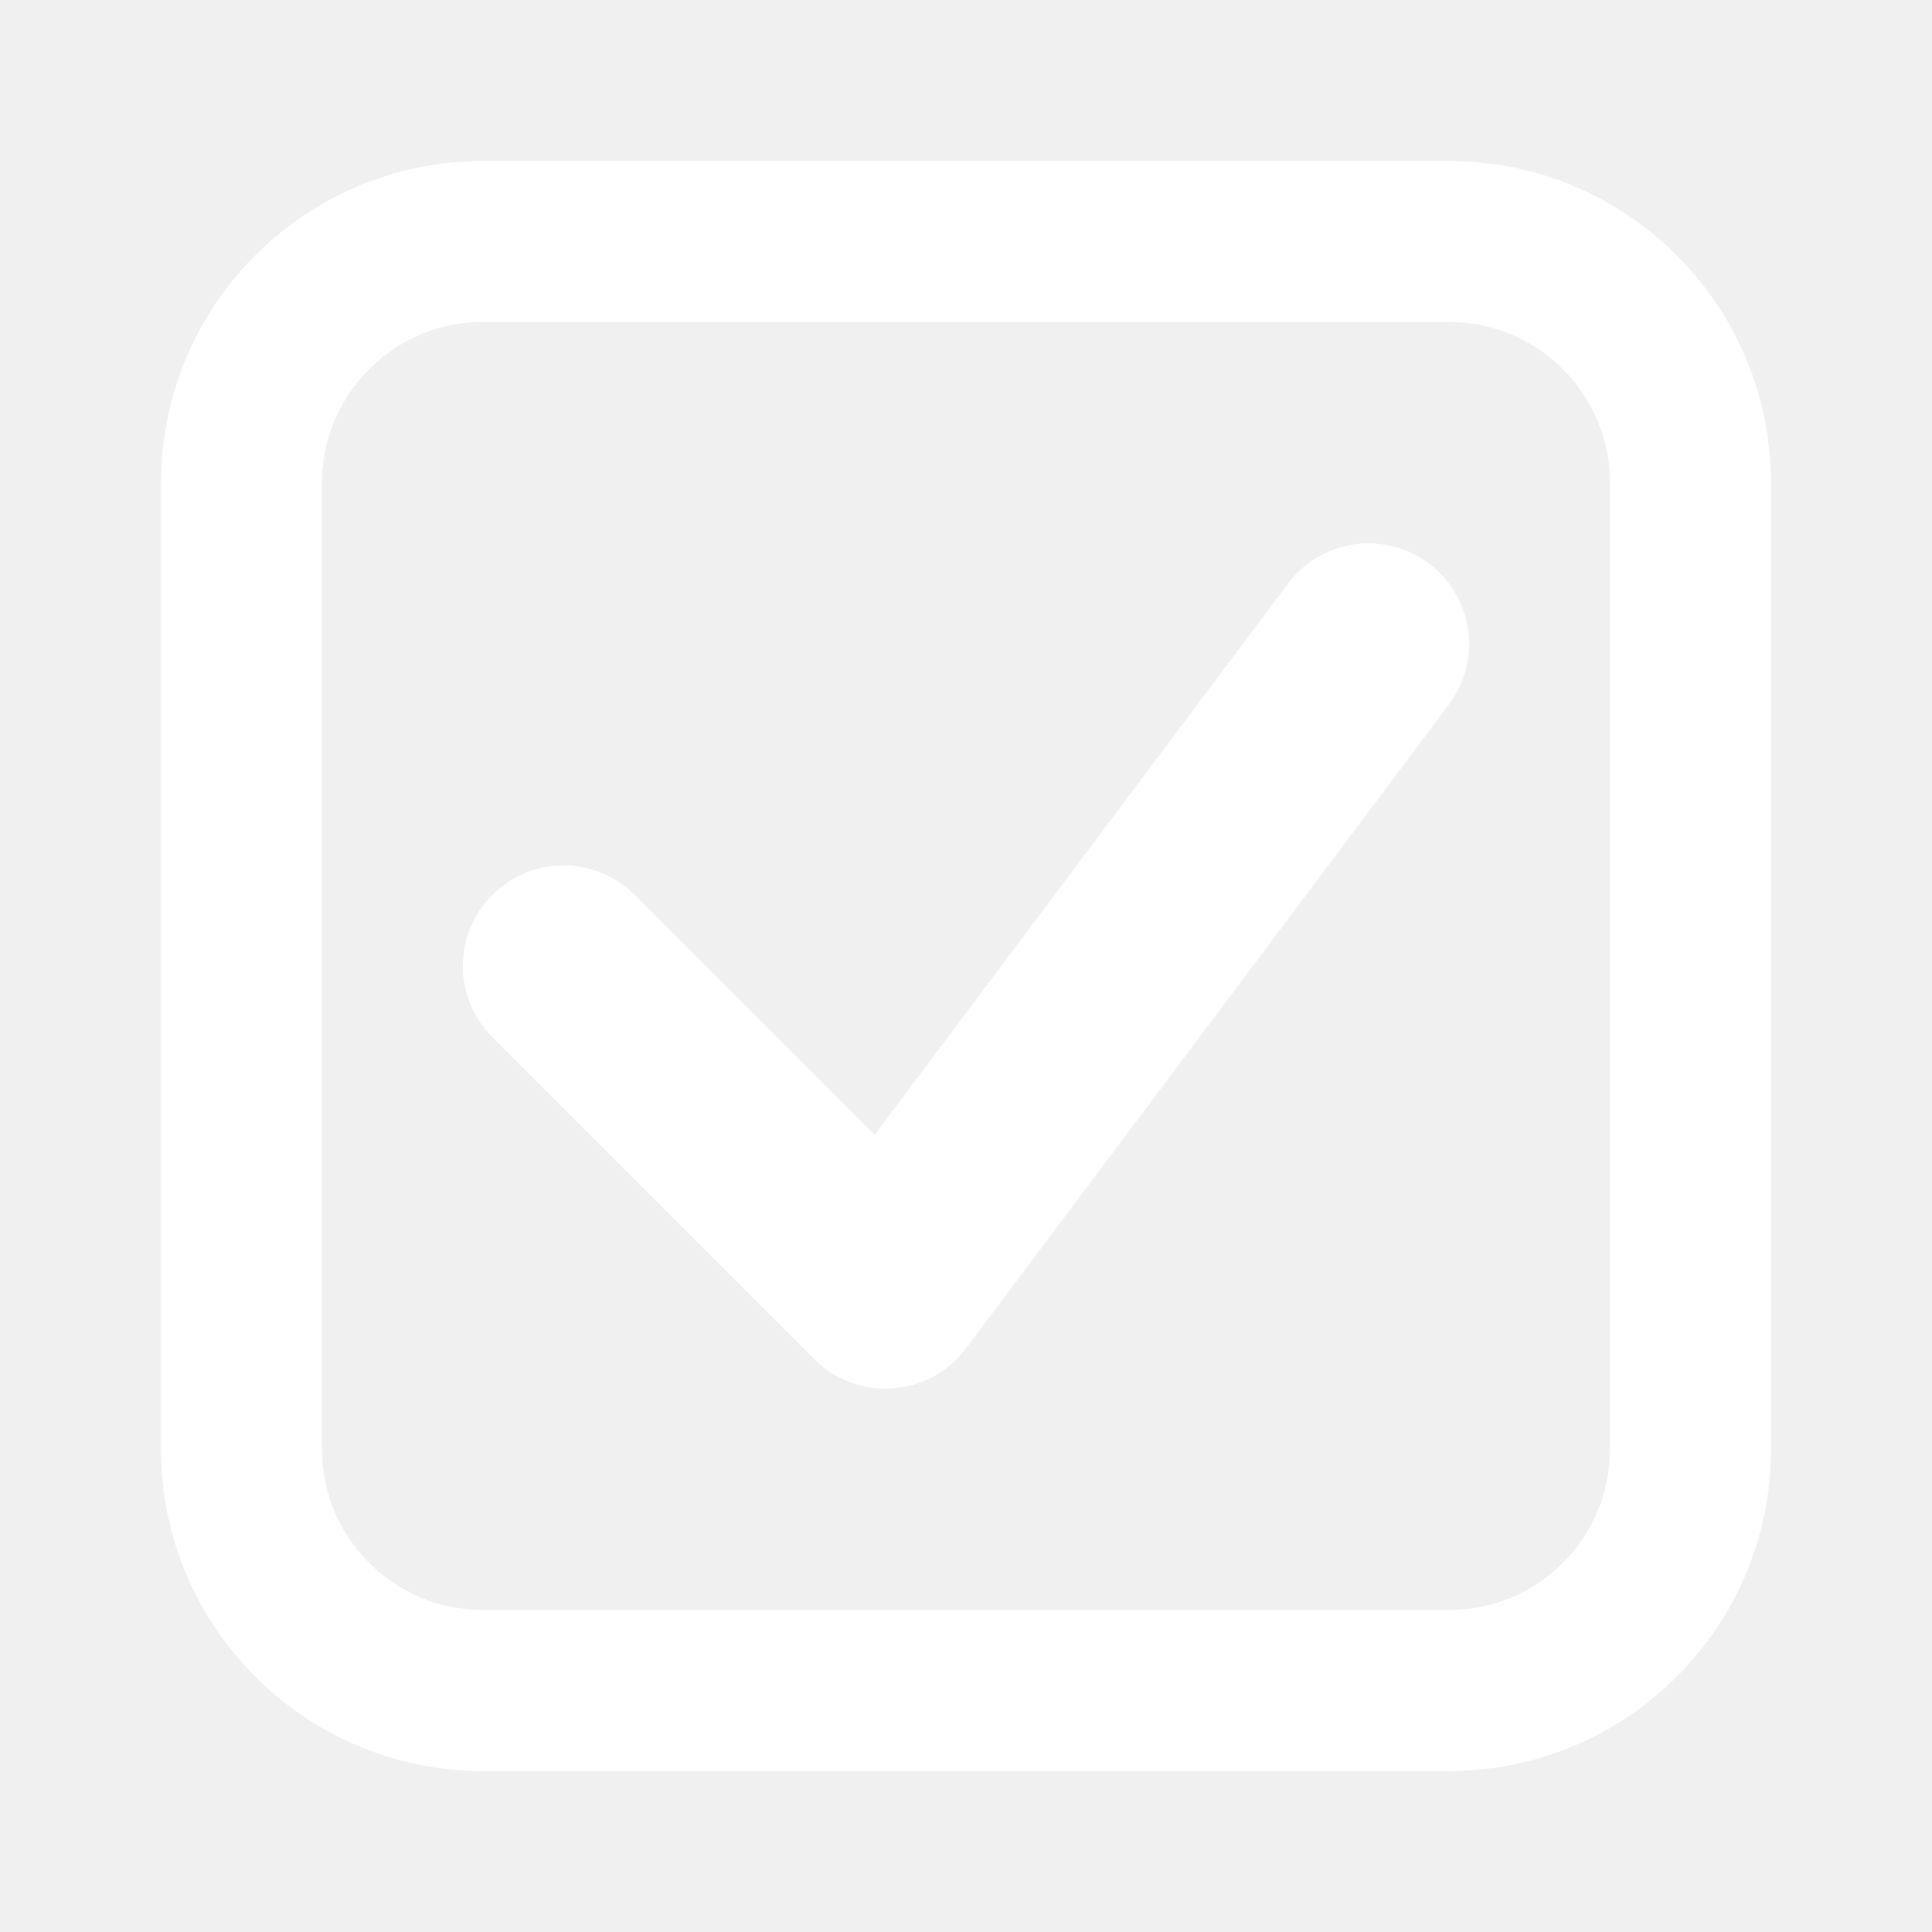
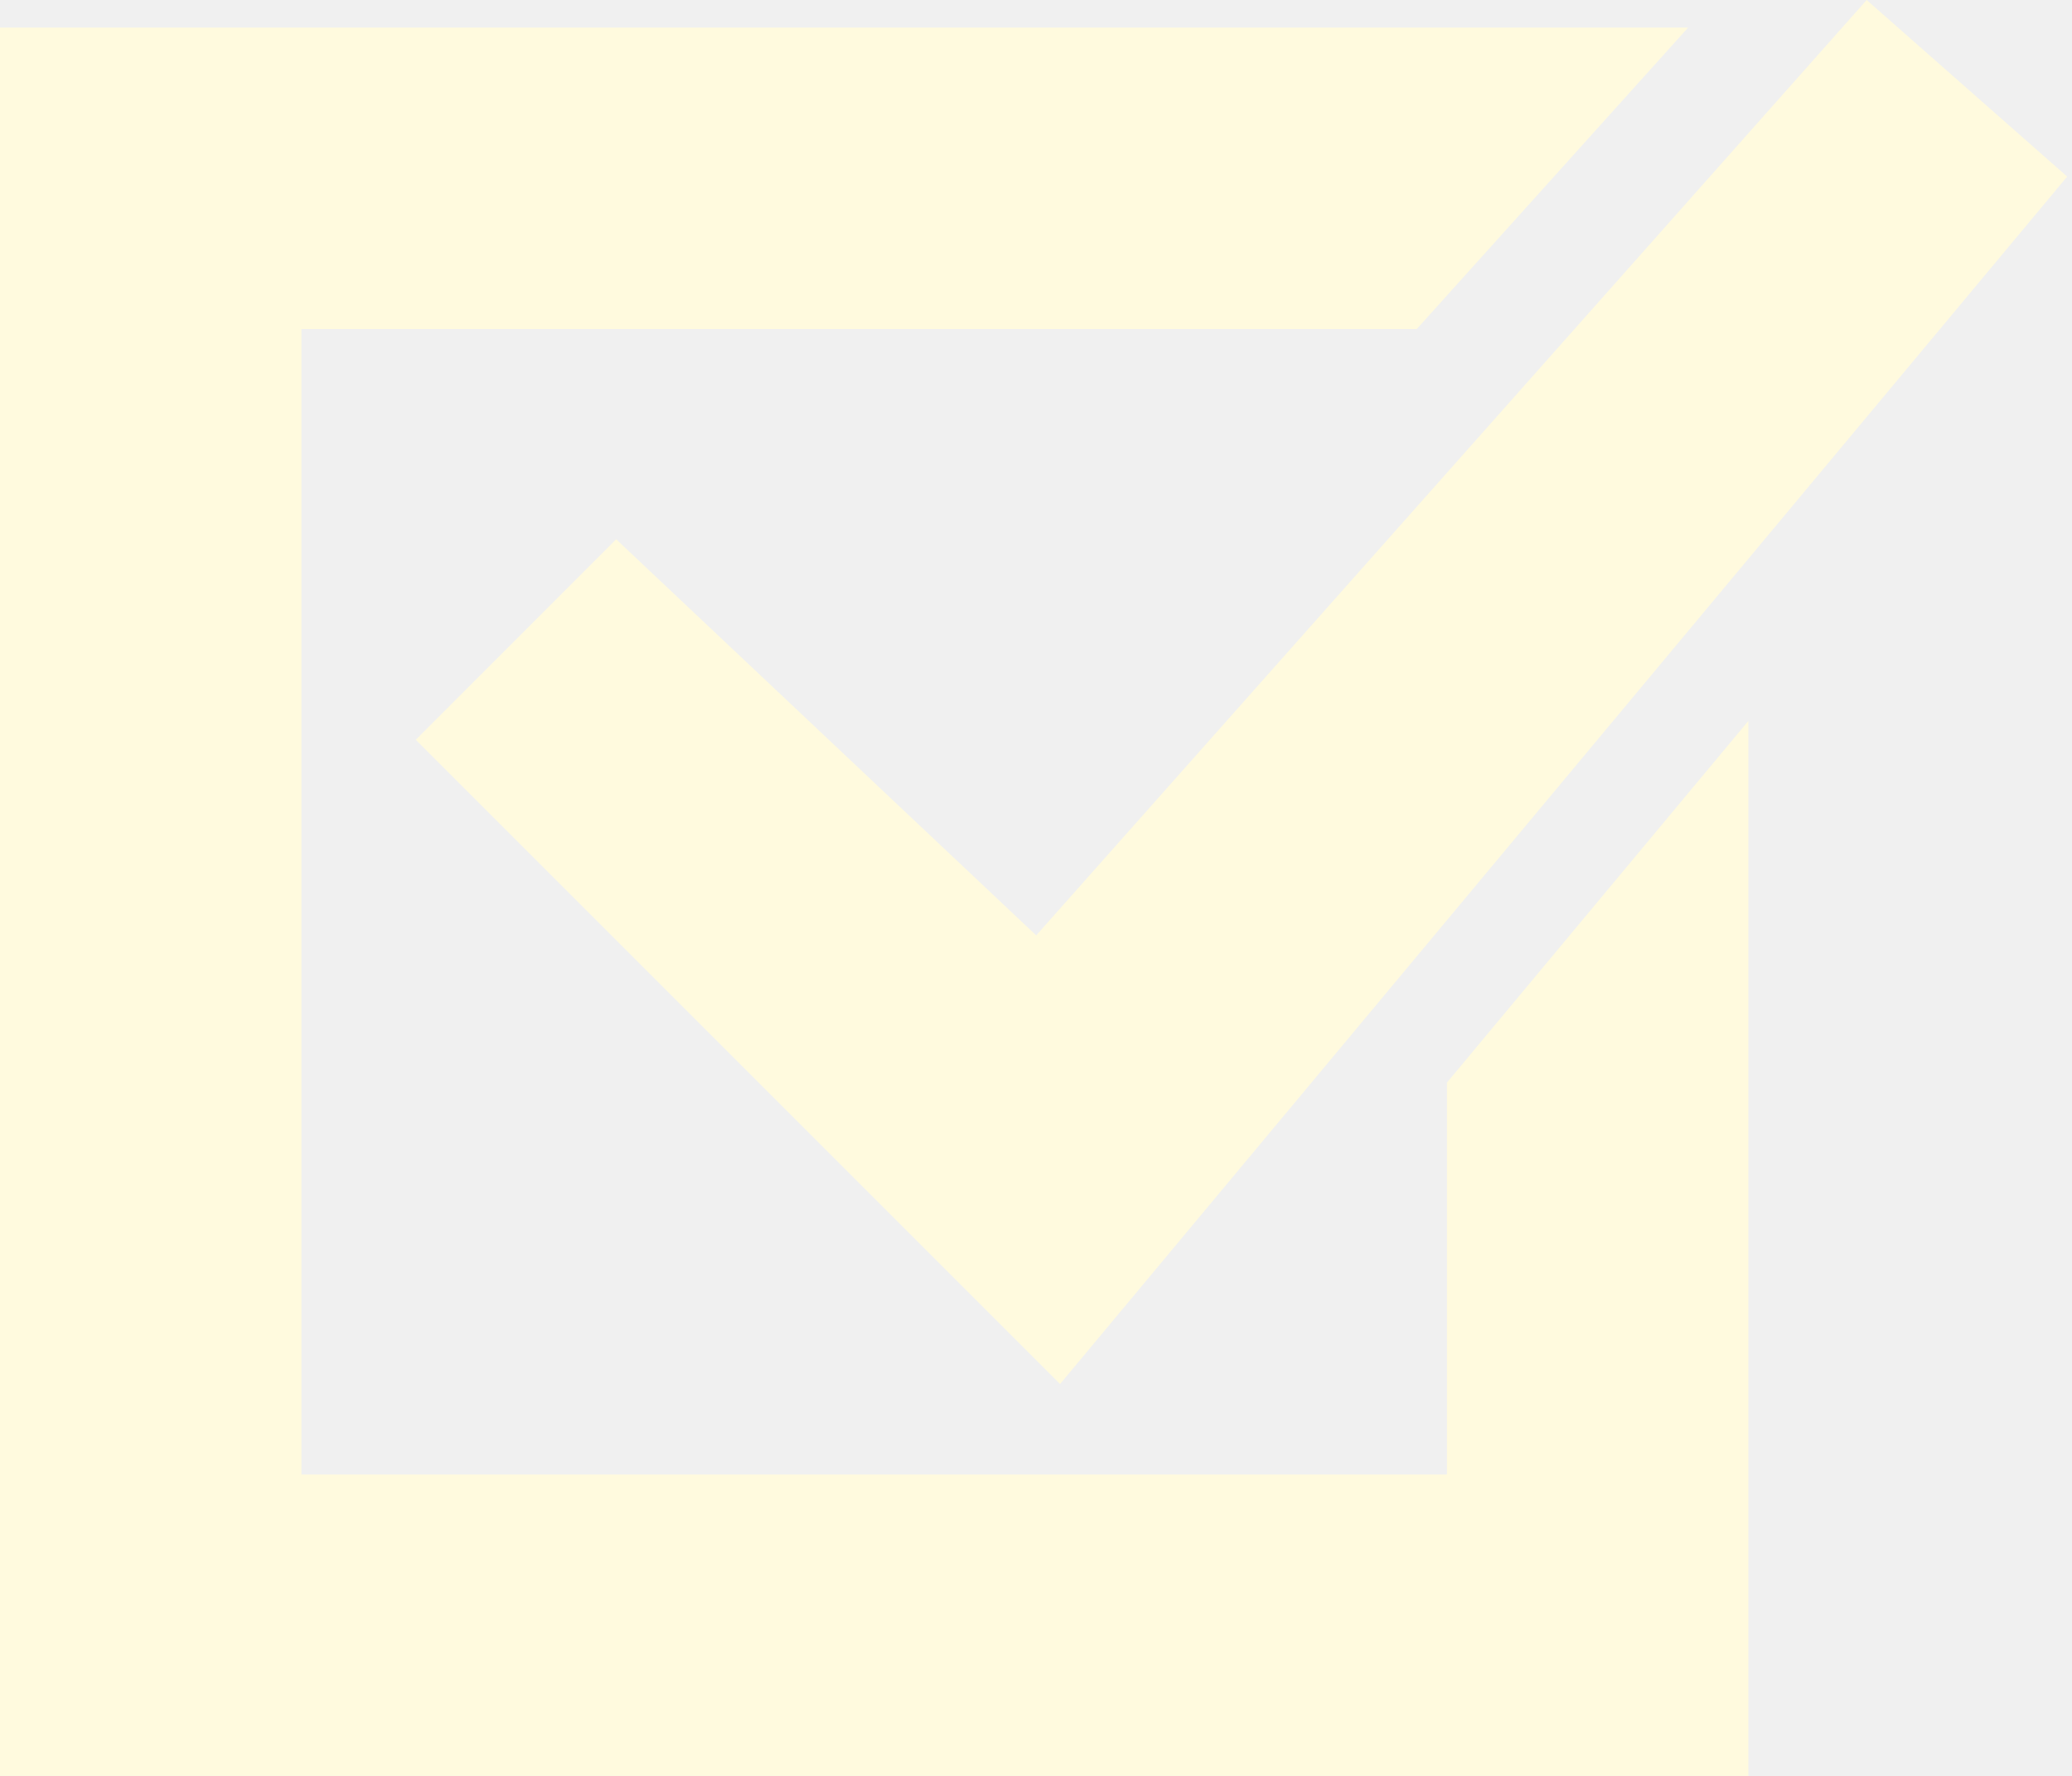
- <svg xmlns="http://www.w3.org/2000/svg" width="24" height="24" viewBox="0 0 24 24">
-   <rect x="3" y="3" width="18" height="18" rx="3" fill="none" stroke="#ffffff" stroke-width="2" />
-   <polyline points="7 12 11 16 17 8" fill="none" stroke="#ffffff" stroke-width="2.5" stroke-linecap="round" stroke-linejoin="round" />
+ <svg xmlns="http://www.w3.org/2000/svg" width="21" height="18" viewBox="0 0 21 18" fill="none">
+   <path d="M6.245 5.466L10.502 9.481L18.919 0L20.951 1.79L10.744 14.028L4.214 7.498L6.245 5.466ZM0 0.28H17.109L14.359 3.335H3.055V14.945H14.665V10.973L17.72 7.307V18H0V0.28Z" fill="#FFFADE" />
</svg>
